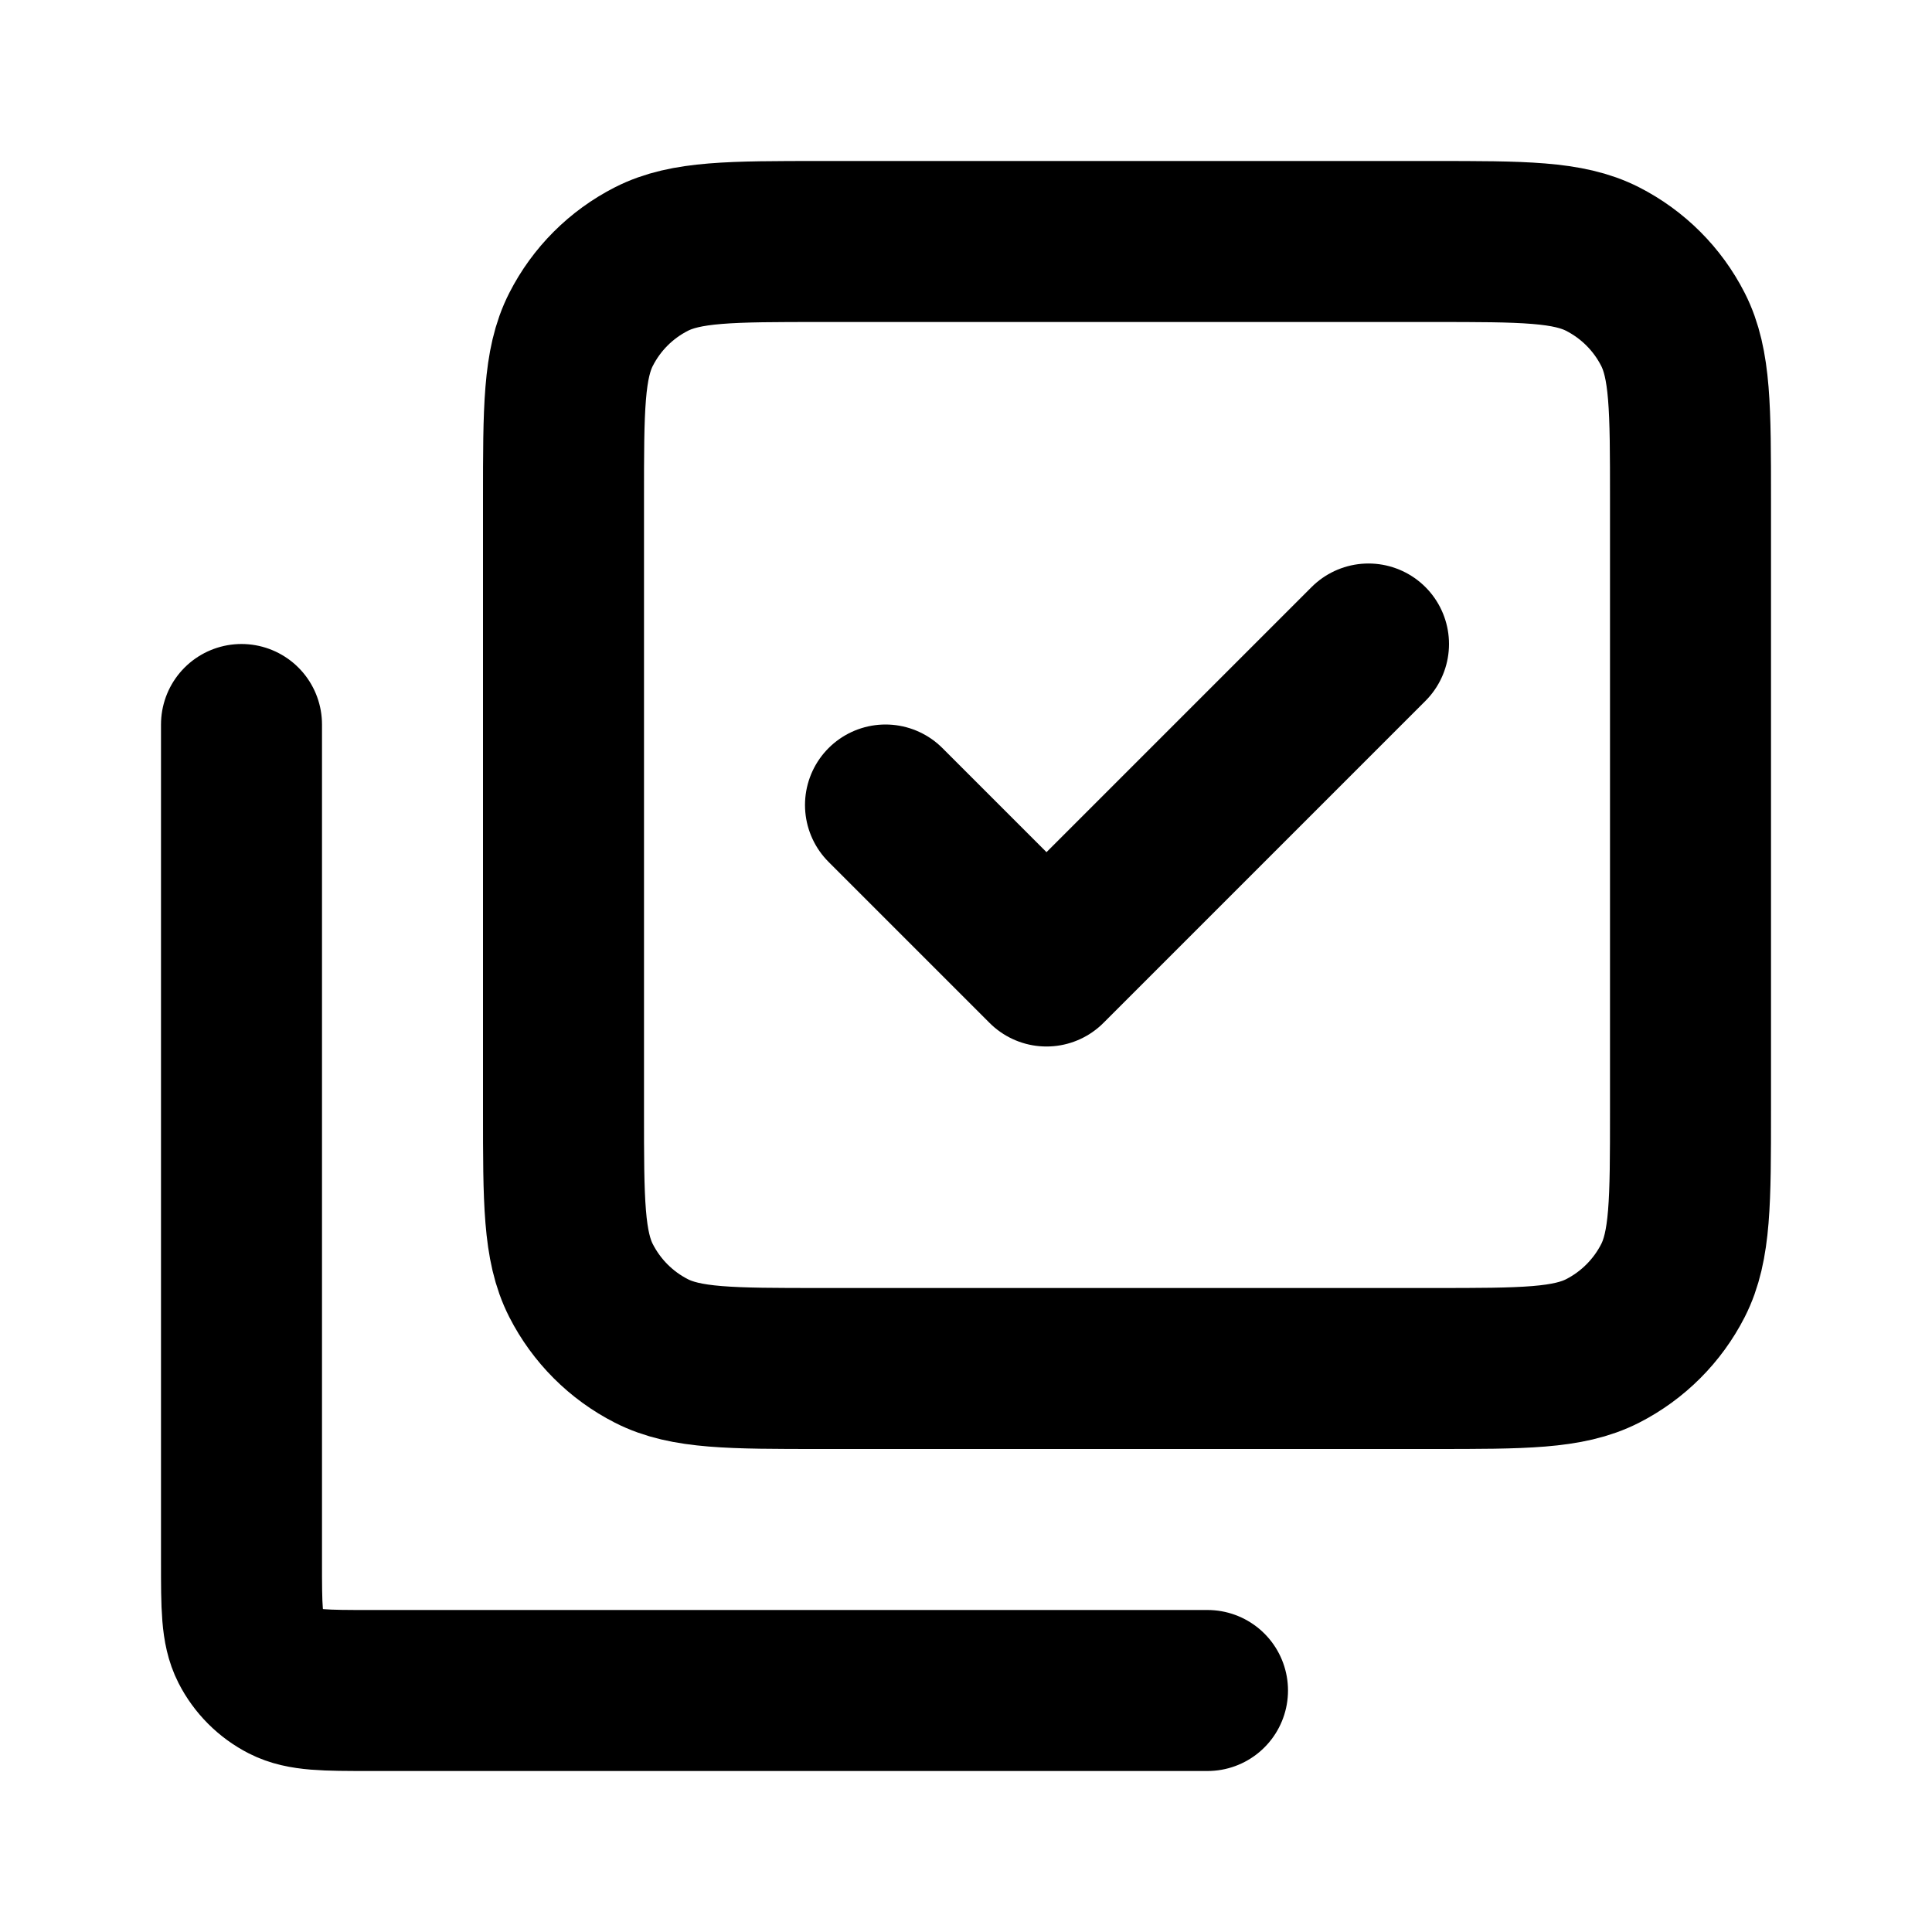
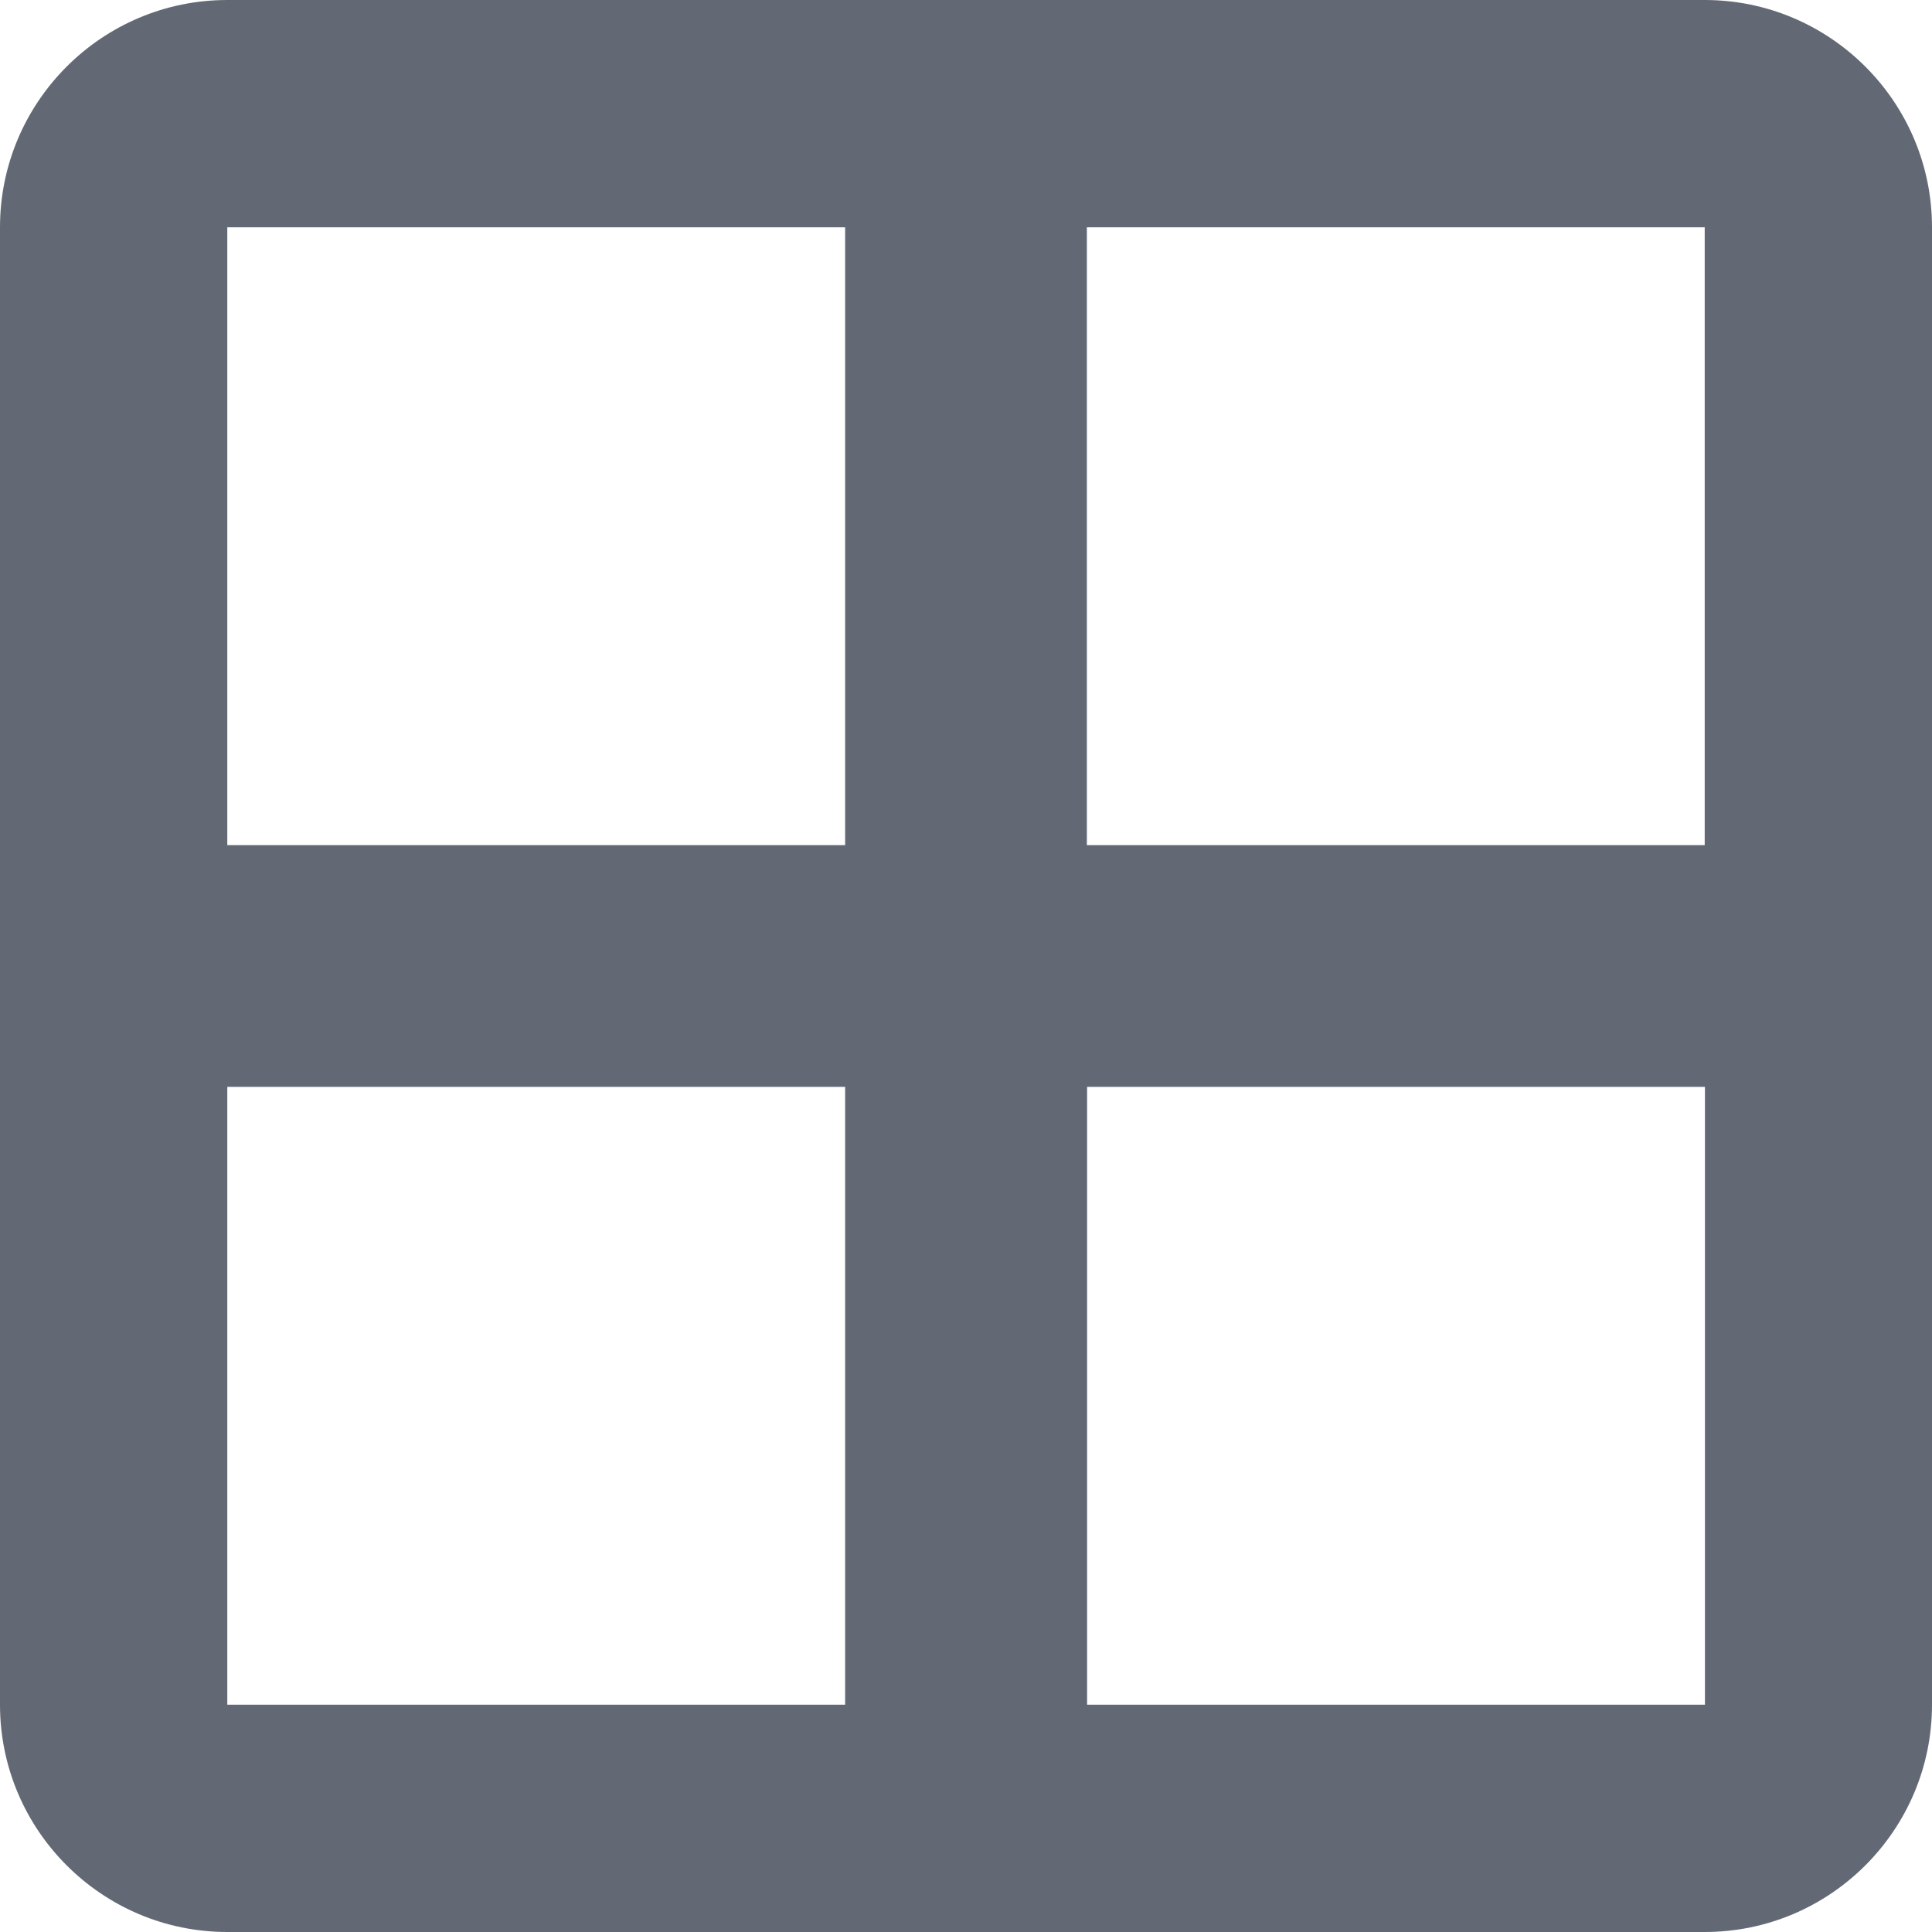
- <svg xmlns="http://www.w3.org/2000/svg" width="800px" height="800px" viewBox="0 0 24 24" fill="none">
-   <g id="Edit / Select_Multiple">
-     <path id="Vector" d="M3 9V19.4C3 19.96 3 20.24 3.109 20.454C3.205 20.642 3.358 20.795 3.546 20.891C3.76 21 4.04 21 4.598 21H15M17 8L13 12L11 10M7 13.8V6.2C7 5.08 7 4.52 7.218 4.092C7.41 3.715 7.715 3.41 8.092 3.218C8.52 3 9.08 3 10.2 3H17.8C18.92 3 19.48 3 19.908 3.218C20.284 3.41 20.59 3.715 20.782 4.092C21 4.52 21 5.08 21 6.2L21 13.8C21 14.92 21 15.48 20.782 15.908C20.59 16.284 20.284 16.59 19.908 16.782C19.48 17 18.922 17 17.804 17H10.197C9.079 17 8.519 17 8.092 16.782C7.715 16.59 7.41 16.284 7.218 15.908C7 15.48 7 14.92 7 13.8Z" stroke="#000000" stroke-width="2" stroke-linecap="round" stroke-linejoin="round" />
+ <svg xmlns="http://www.w3.org/2000/svg" fill="#636974" width="800px" height="800px" viewBox="0 0 1920 1920">
+   <g id="SVGRepo_bgCarrier" stroke-width="0" />
+   <g id="SVGRepo_tracerCarrier" stroke-linecap="round" stroke-linejoin="round" />
+   <g id="SVGRepo_iconCarrier">
+     <path d="M225.882 0h1468.236C1818.692 0 1920 101.308 1920 225.882v1468.236c0 124.574-101.308 225.882-225.882 225.882H225.882C101.308 1920 0 1818.692 0 1694.118V225.882C0 101.308 101.308 0 225.882 0Zm854.462 1694.118h614v-614h-614v614ZM225.882 839.882h614v-614h-614v614Zm0 854.236h614v-614h-614v614Zm854.236-854.236h614v-614h-614v614Z" fill-rule="evenodd" />
  </g>
</svg>
